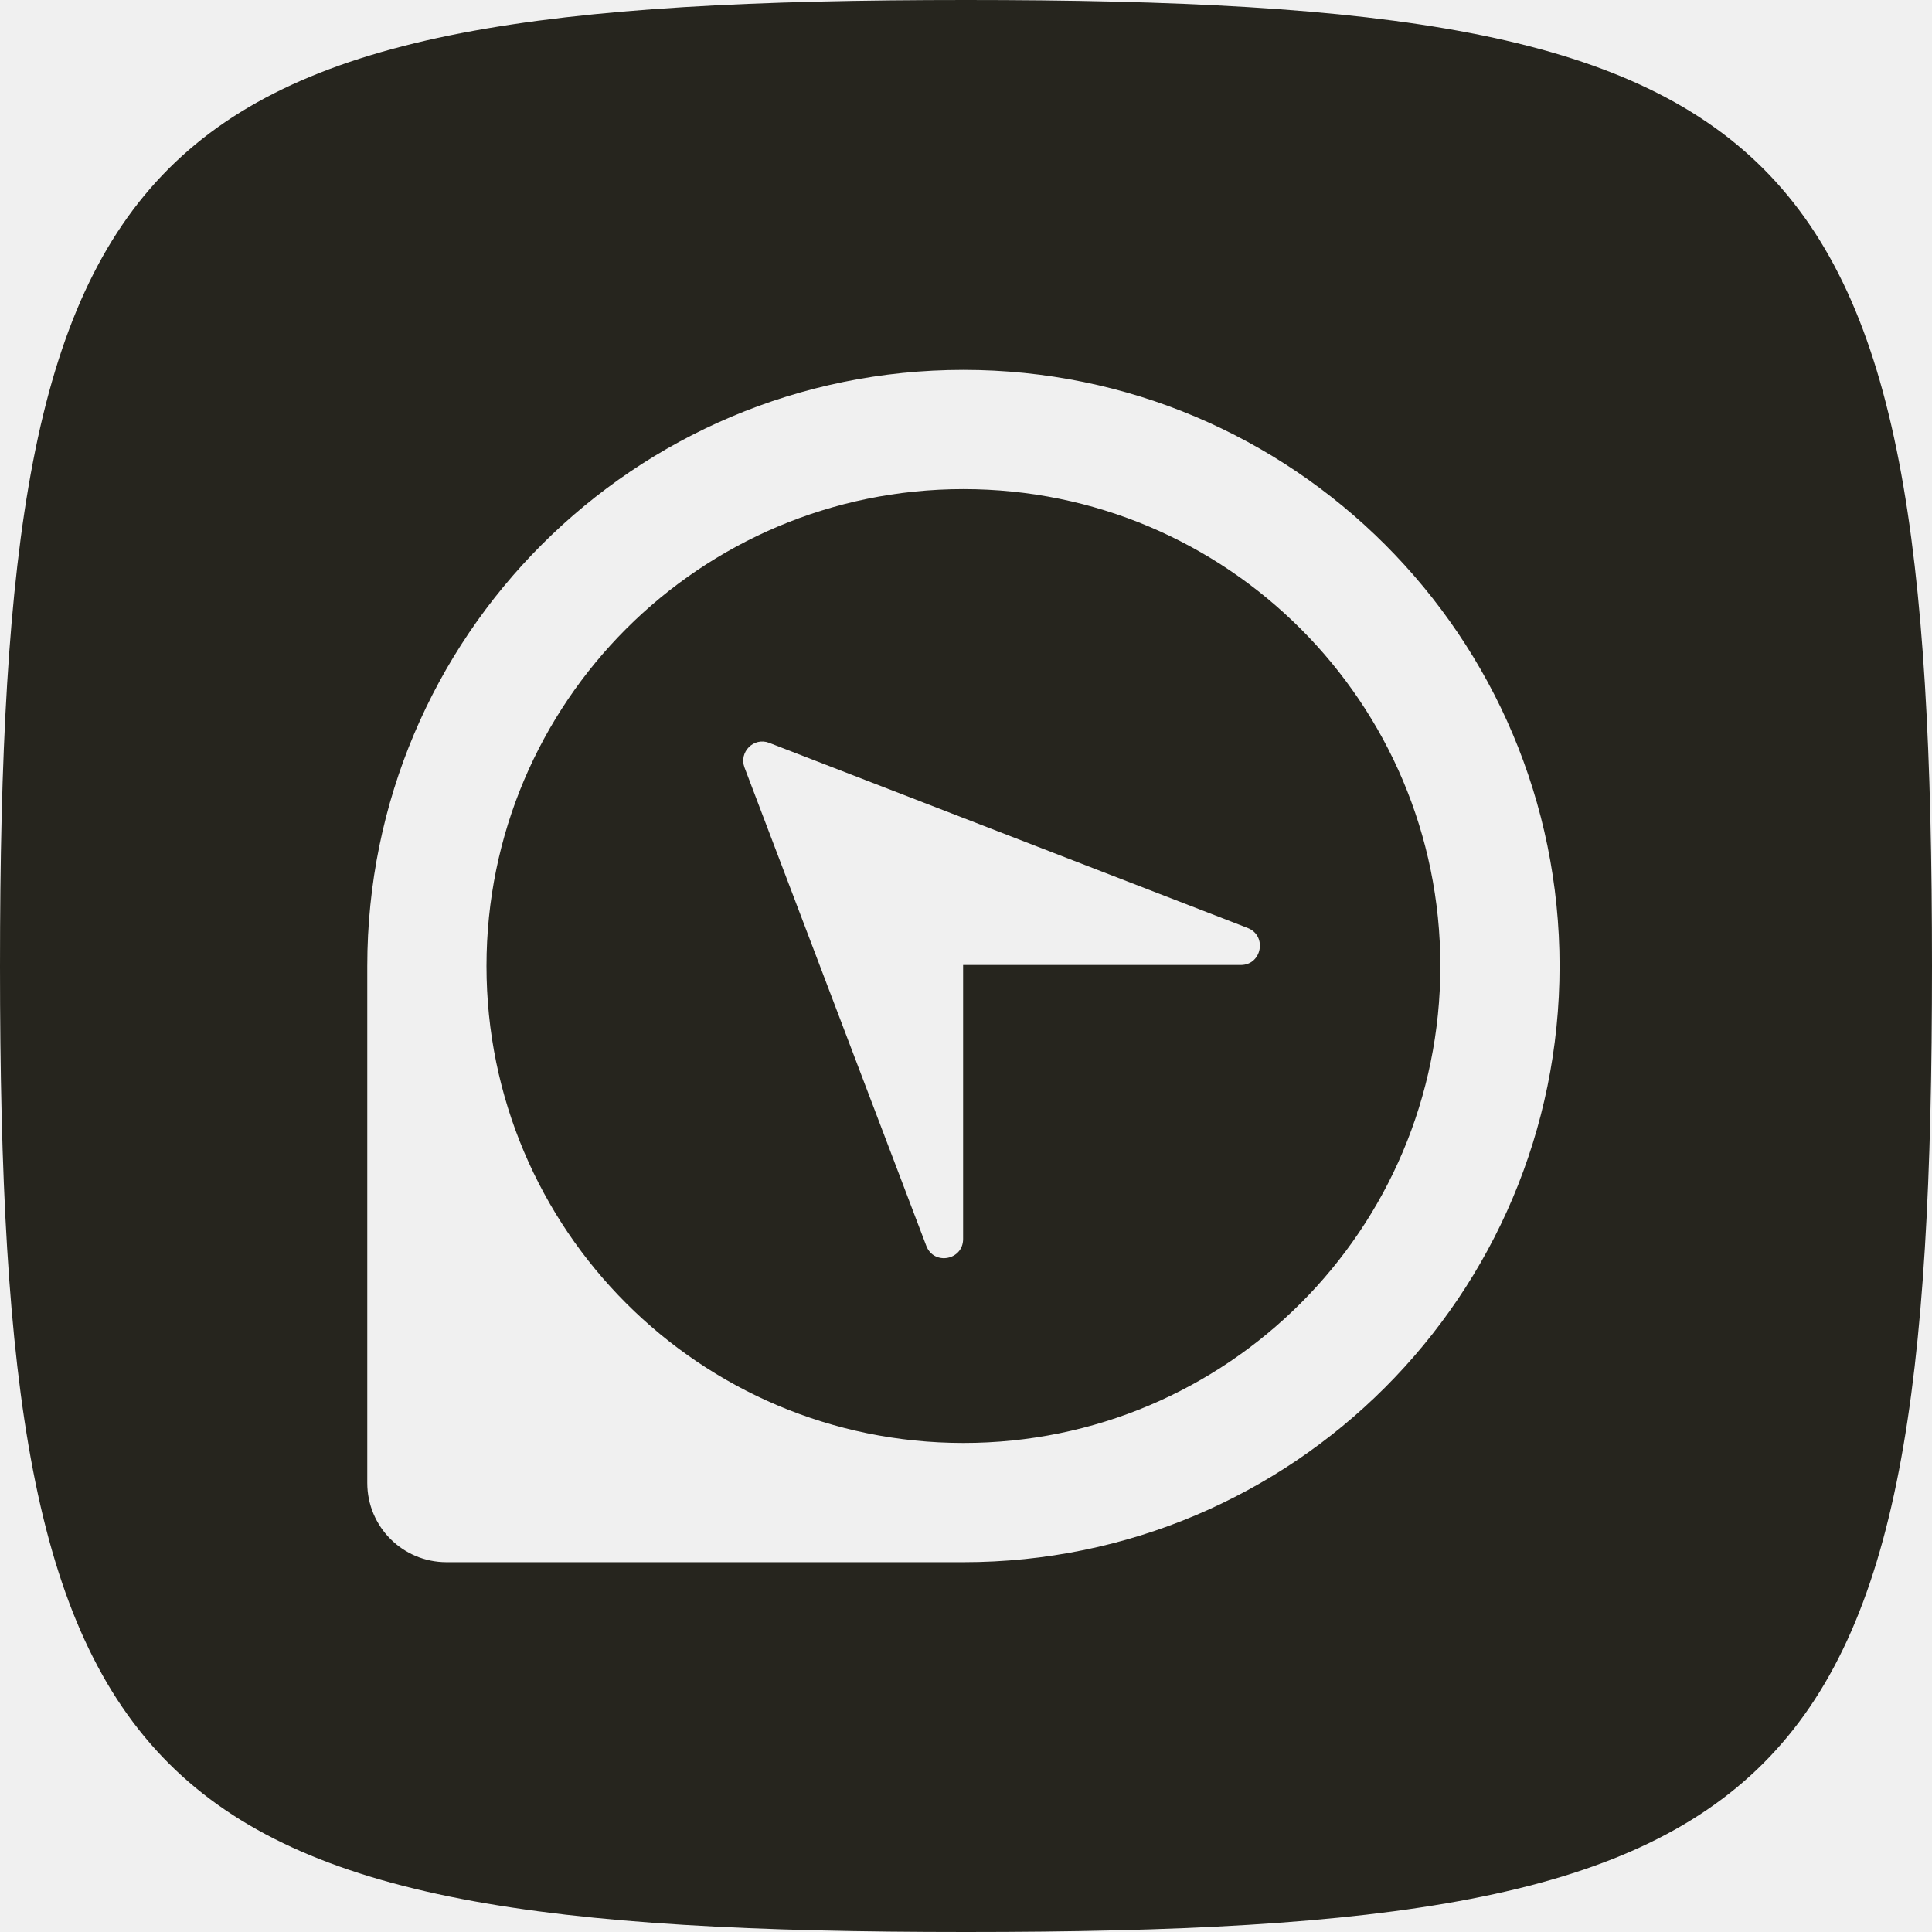
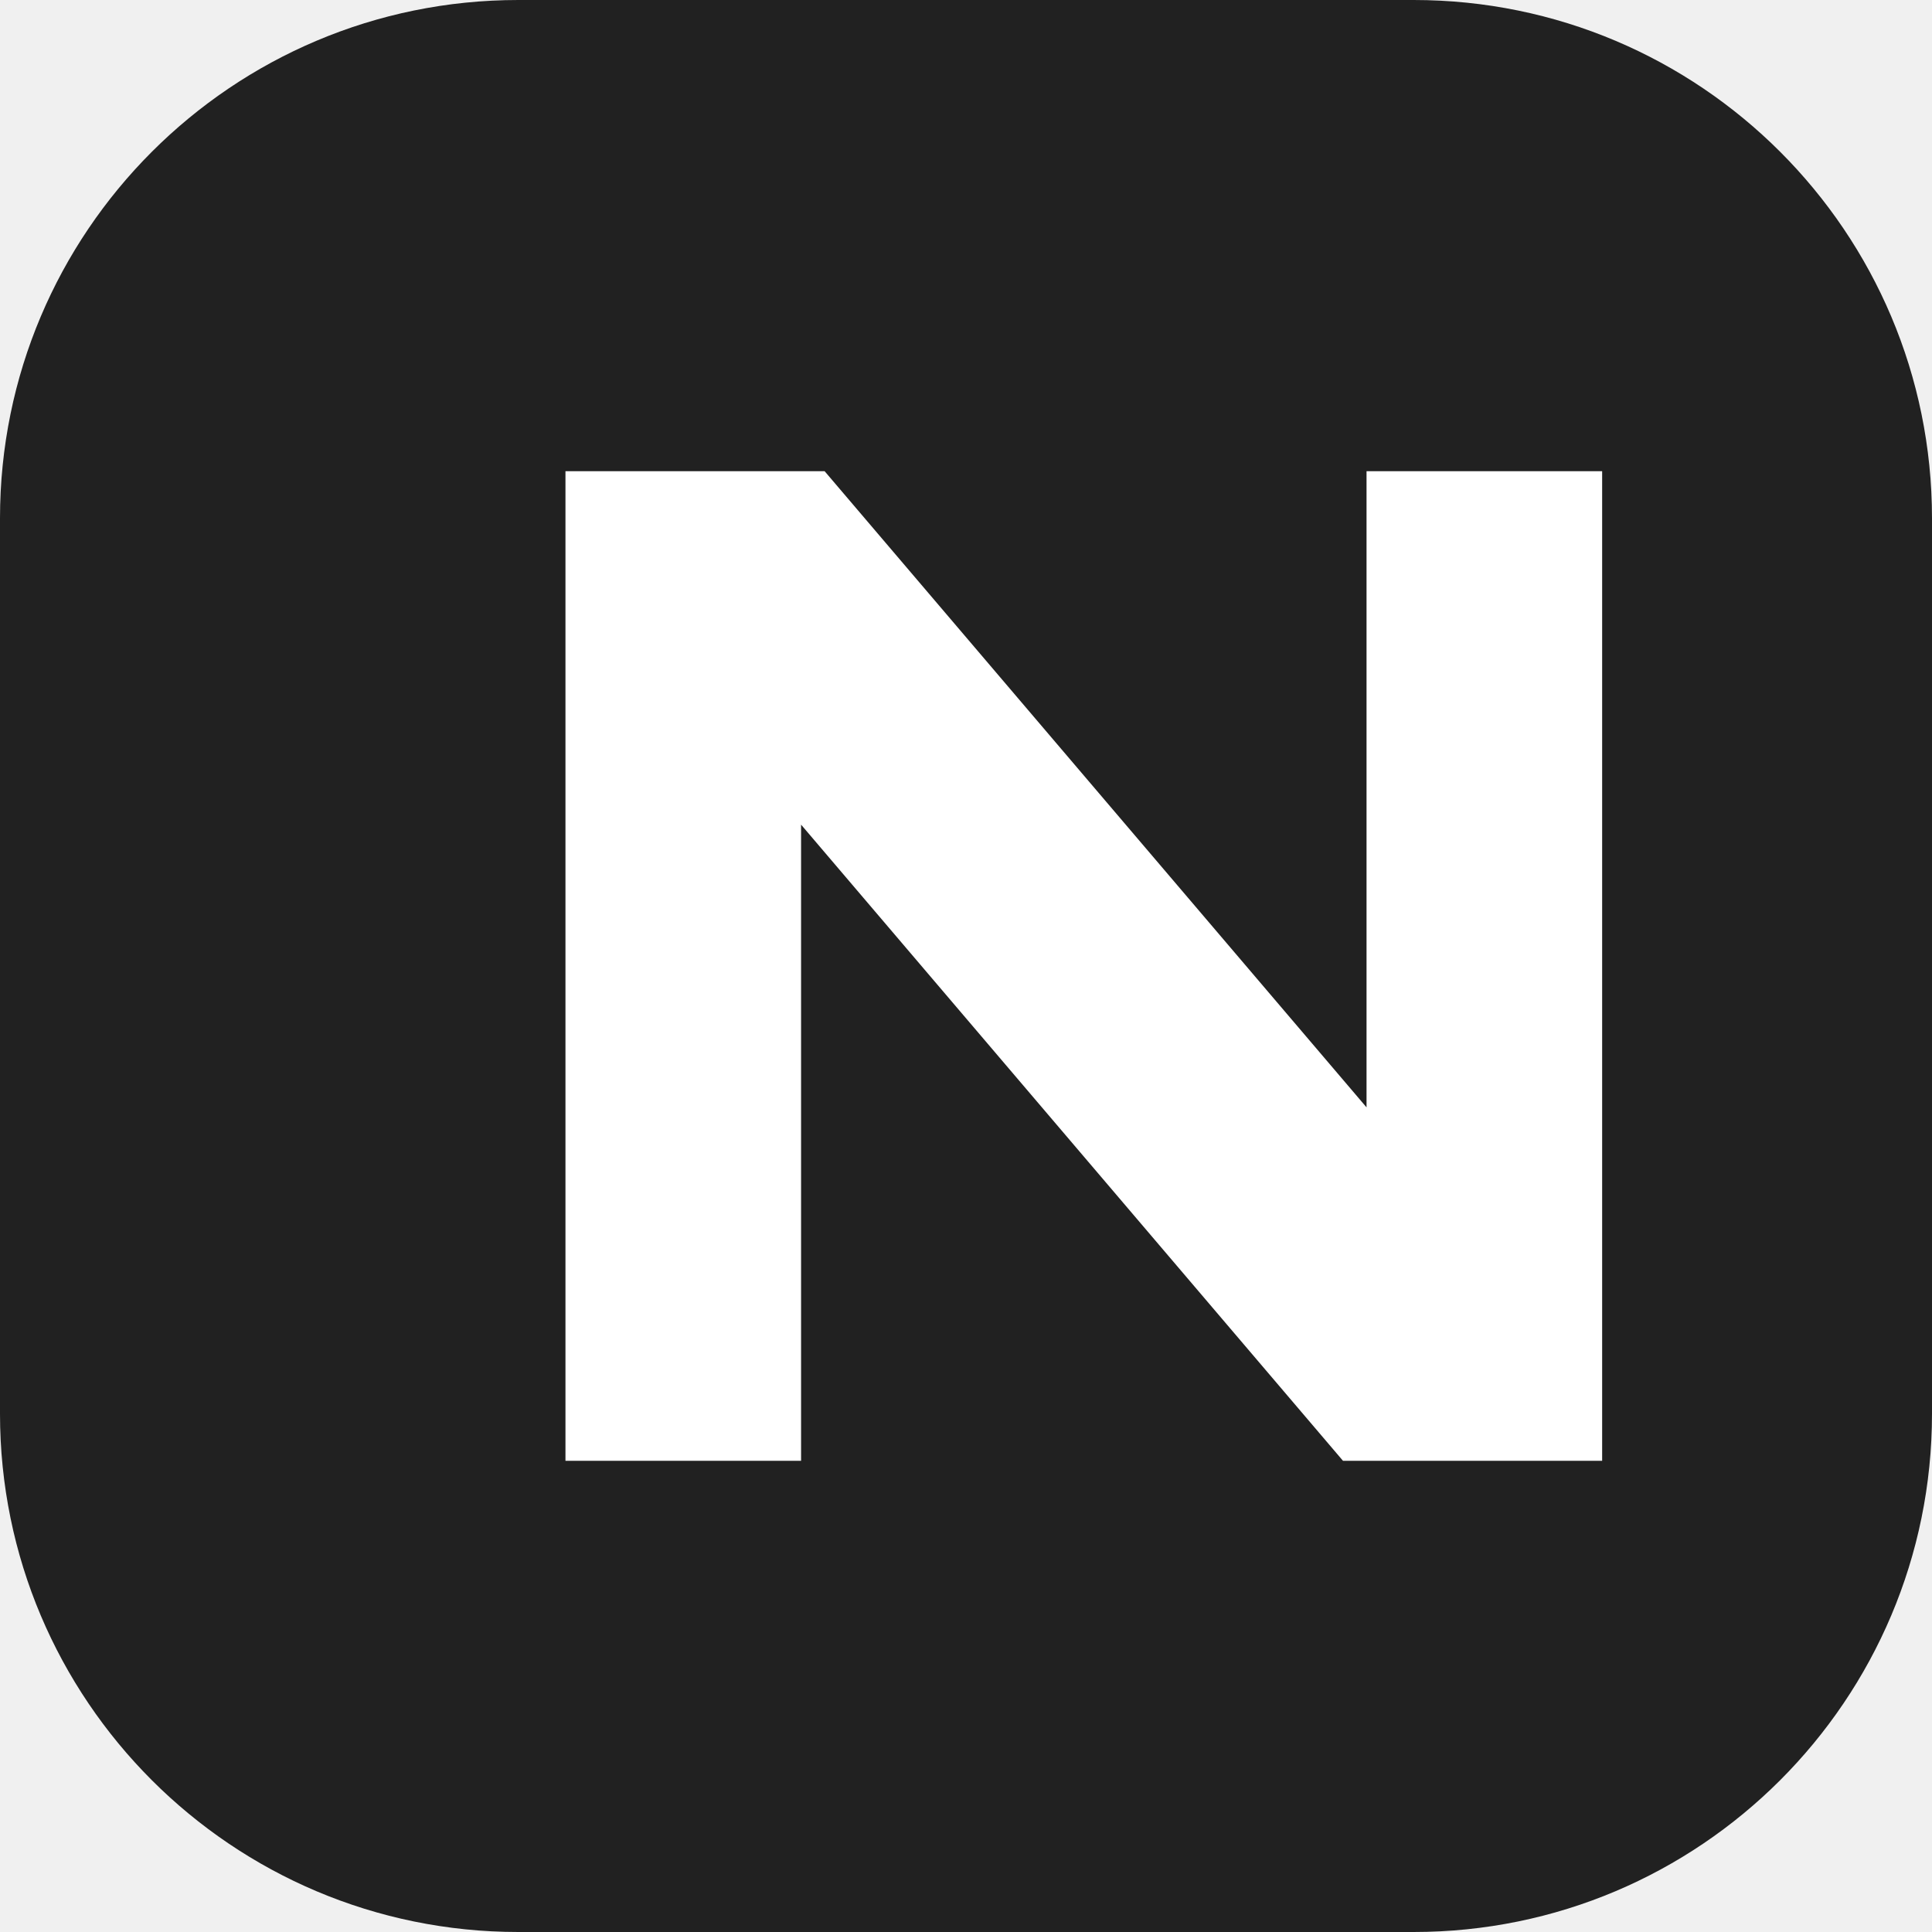
- <svg xmlns="http://www.w3.org/2000/svg" width="82" height="82" viewBox="0 0.727 82 82" fill="none">
-   <path d="M41 0.727C76.575 0.727 82 6.151 82 41.727C82 77.302 76.575 82.727 41 82.727C5.425 82.727 0 77.302 0 41.727C0 6.151 5.425 0.727 41 0.727ZM40.891 16.426C26.916 16.426 15.588 27.754 15.588 41.728C15.588 46.776 15.588 58.022 15.588 63.665C15.588 65.528 17.091 67.031 18.954 67.031H40.891C54.865 67.031 66.193 55.703 66.193 41.728C66.193 27.754 54.865 16.426 40.891 16.426ZM40.891 21.486C52.07 21.486 61.133 30.549 61.133 41.728C61.133 52.908 52.07 61.971 40.891 61.971C29.711 61.971 20.648 52.908 20.648 41.728C20.648 30.549 29.711 21.486 40.891 21.486ZM32.645 32.255C31.992 32.003 31.35 32.647 31.6 33.304L39.315 53.605C39.635 54.447 40.877 54.216 40.877 53.315V41.684H52.665C53.56 41.684 53.791 40.437 52.955 40.113L32.645 32.255Z" fill="#26251E" />
+ <svg xmlns="http://www.w3.org/2000/svg" width="82" height="82" viewBox="0 0 82 82">
+   <rect width="82" height="82" rx="22" fill="#212121" />
+   <path d="M24 62V20H35L58 47V20H68V62H57L34 35V62Z" fill="#fff" />
</svg>
